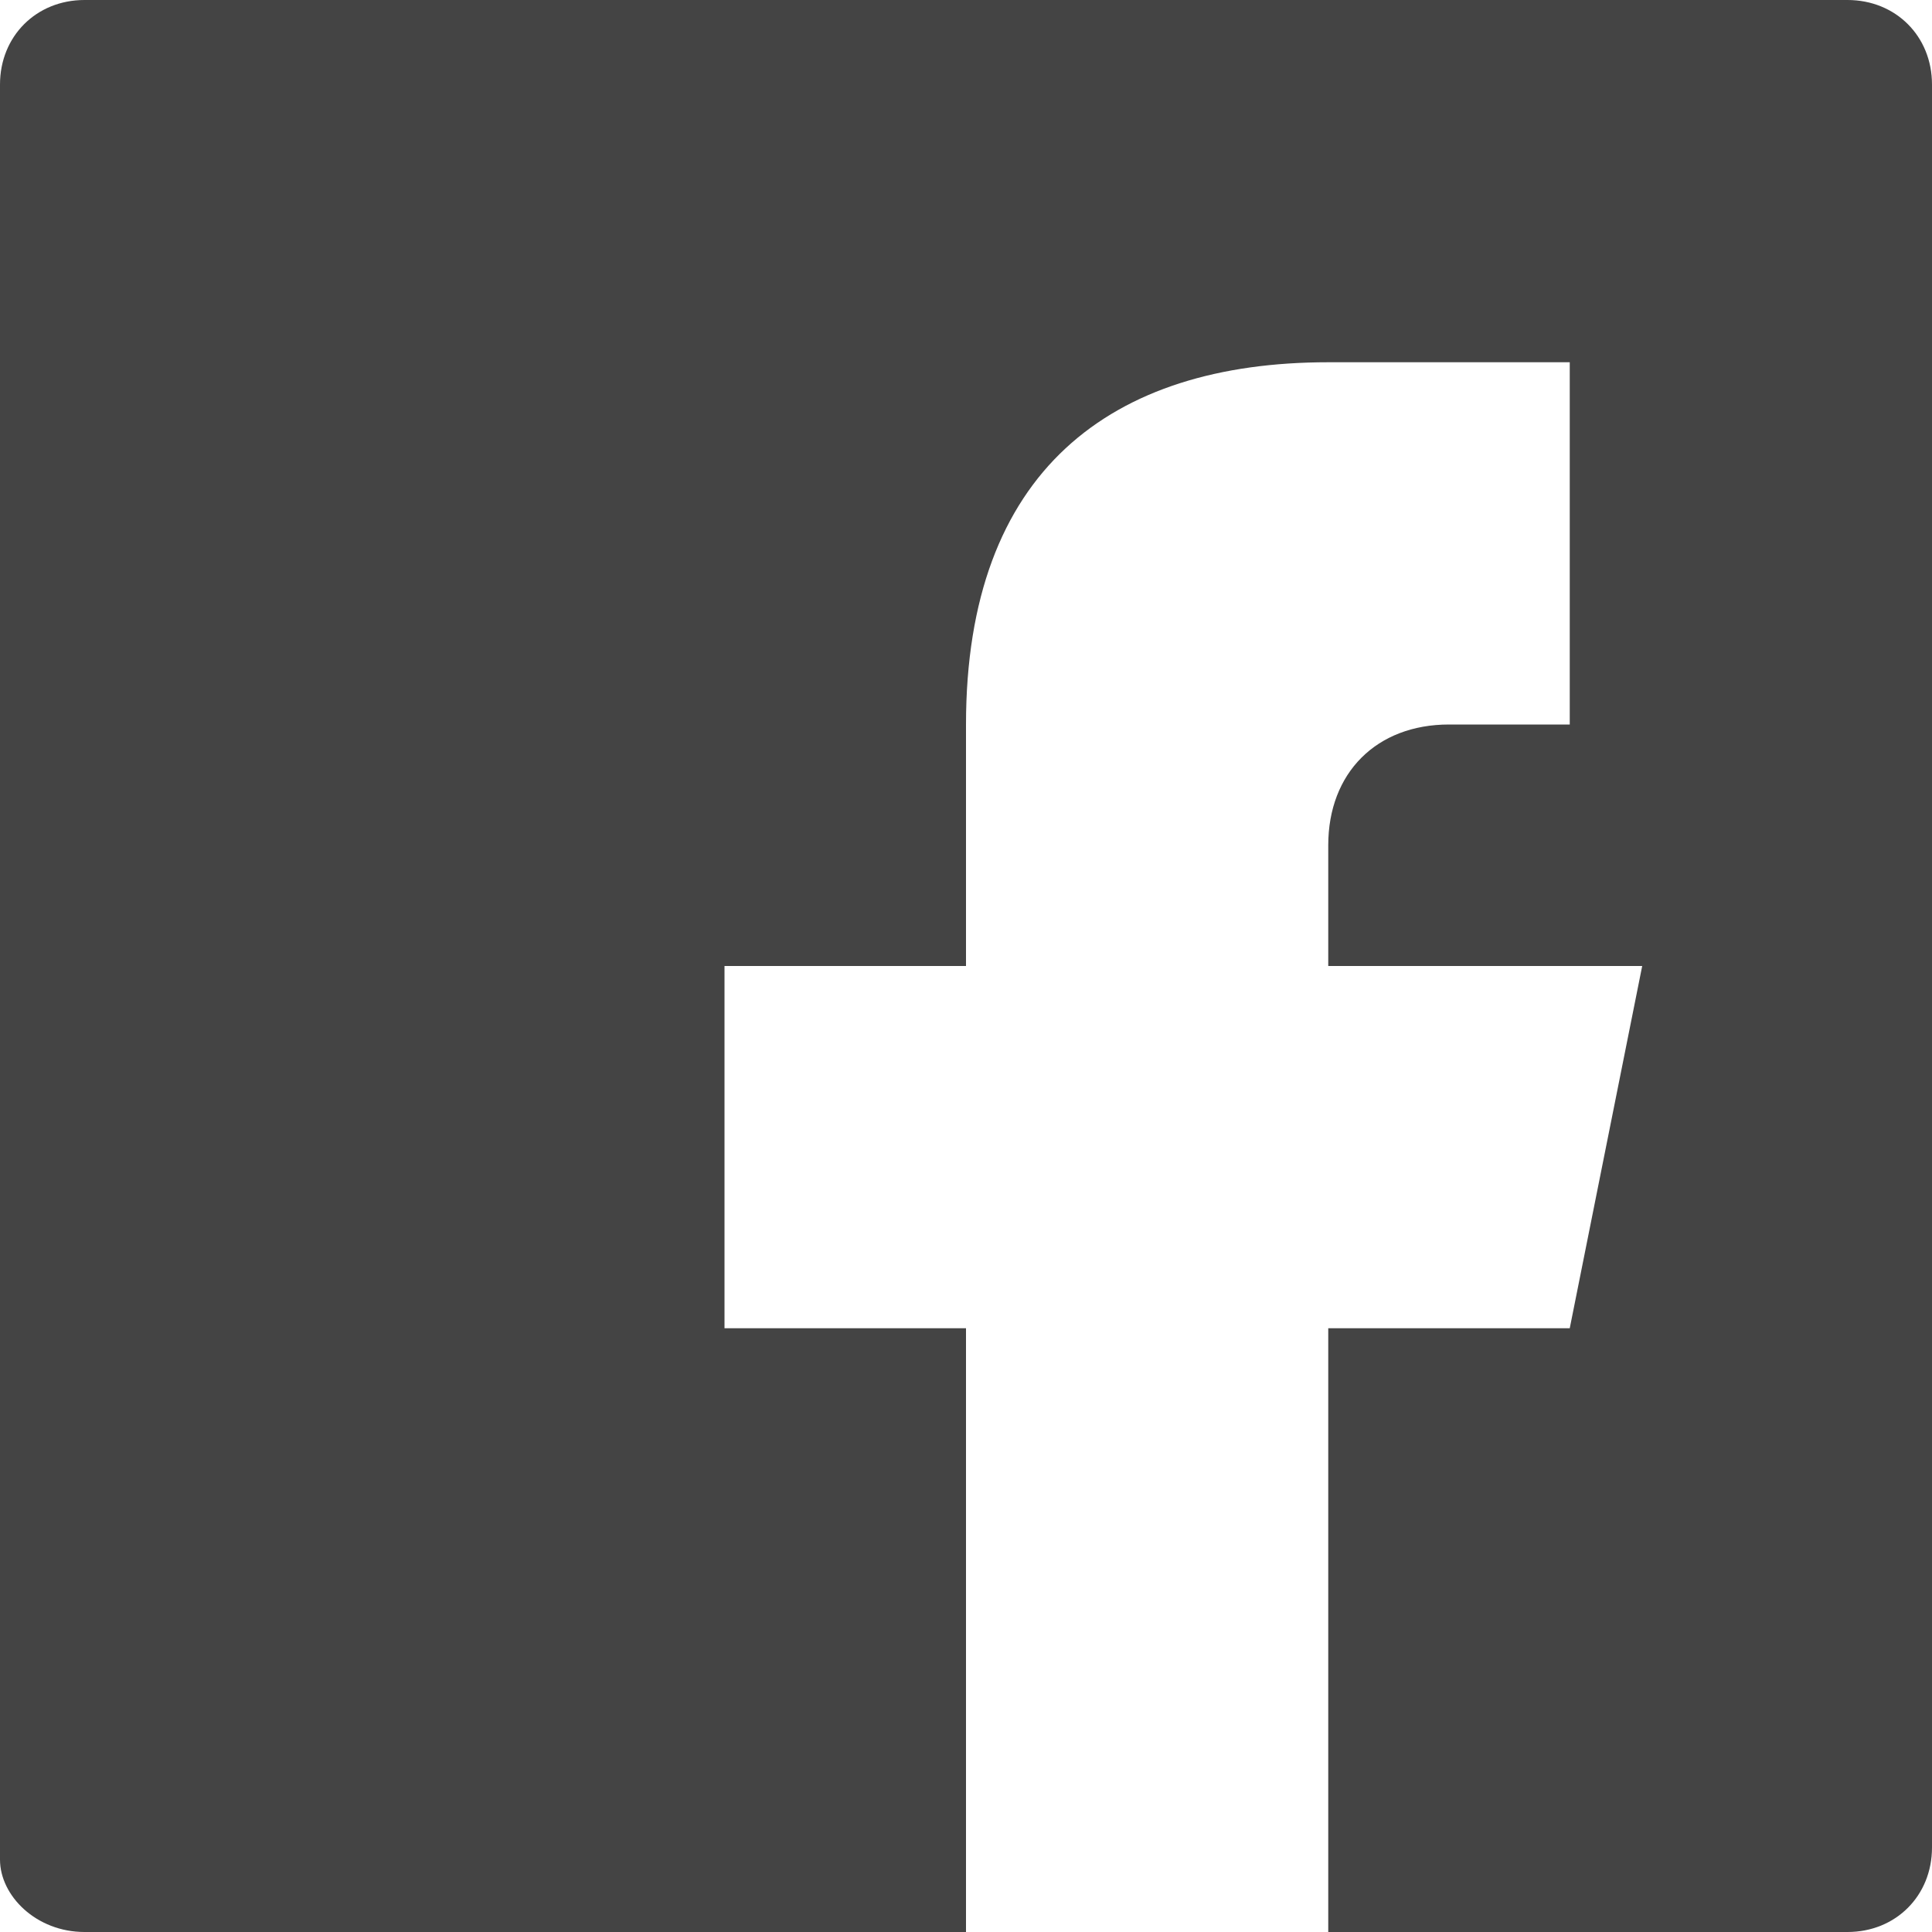
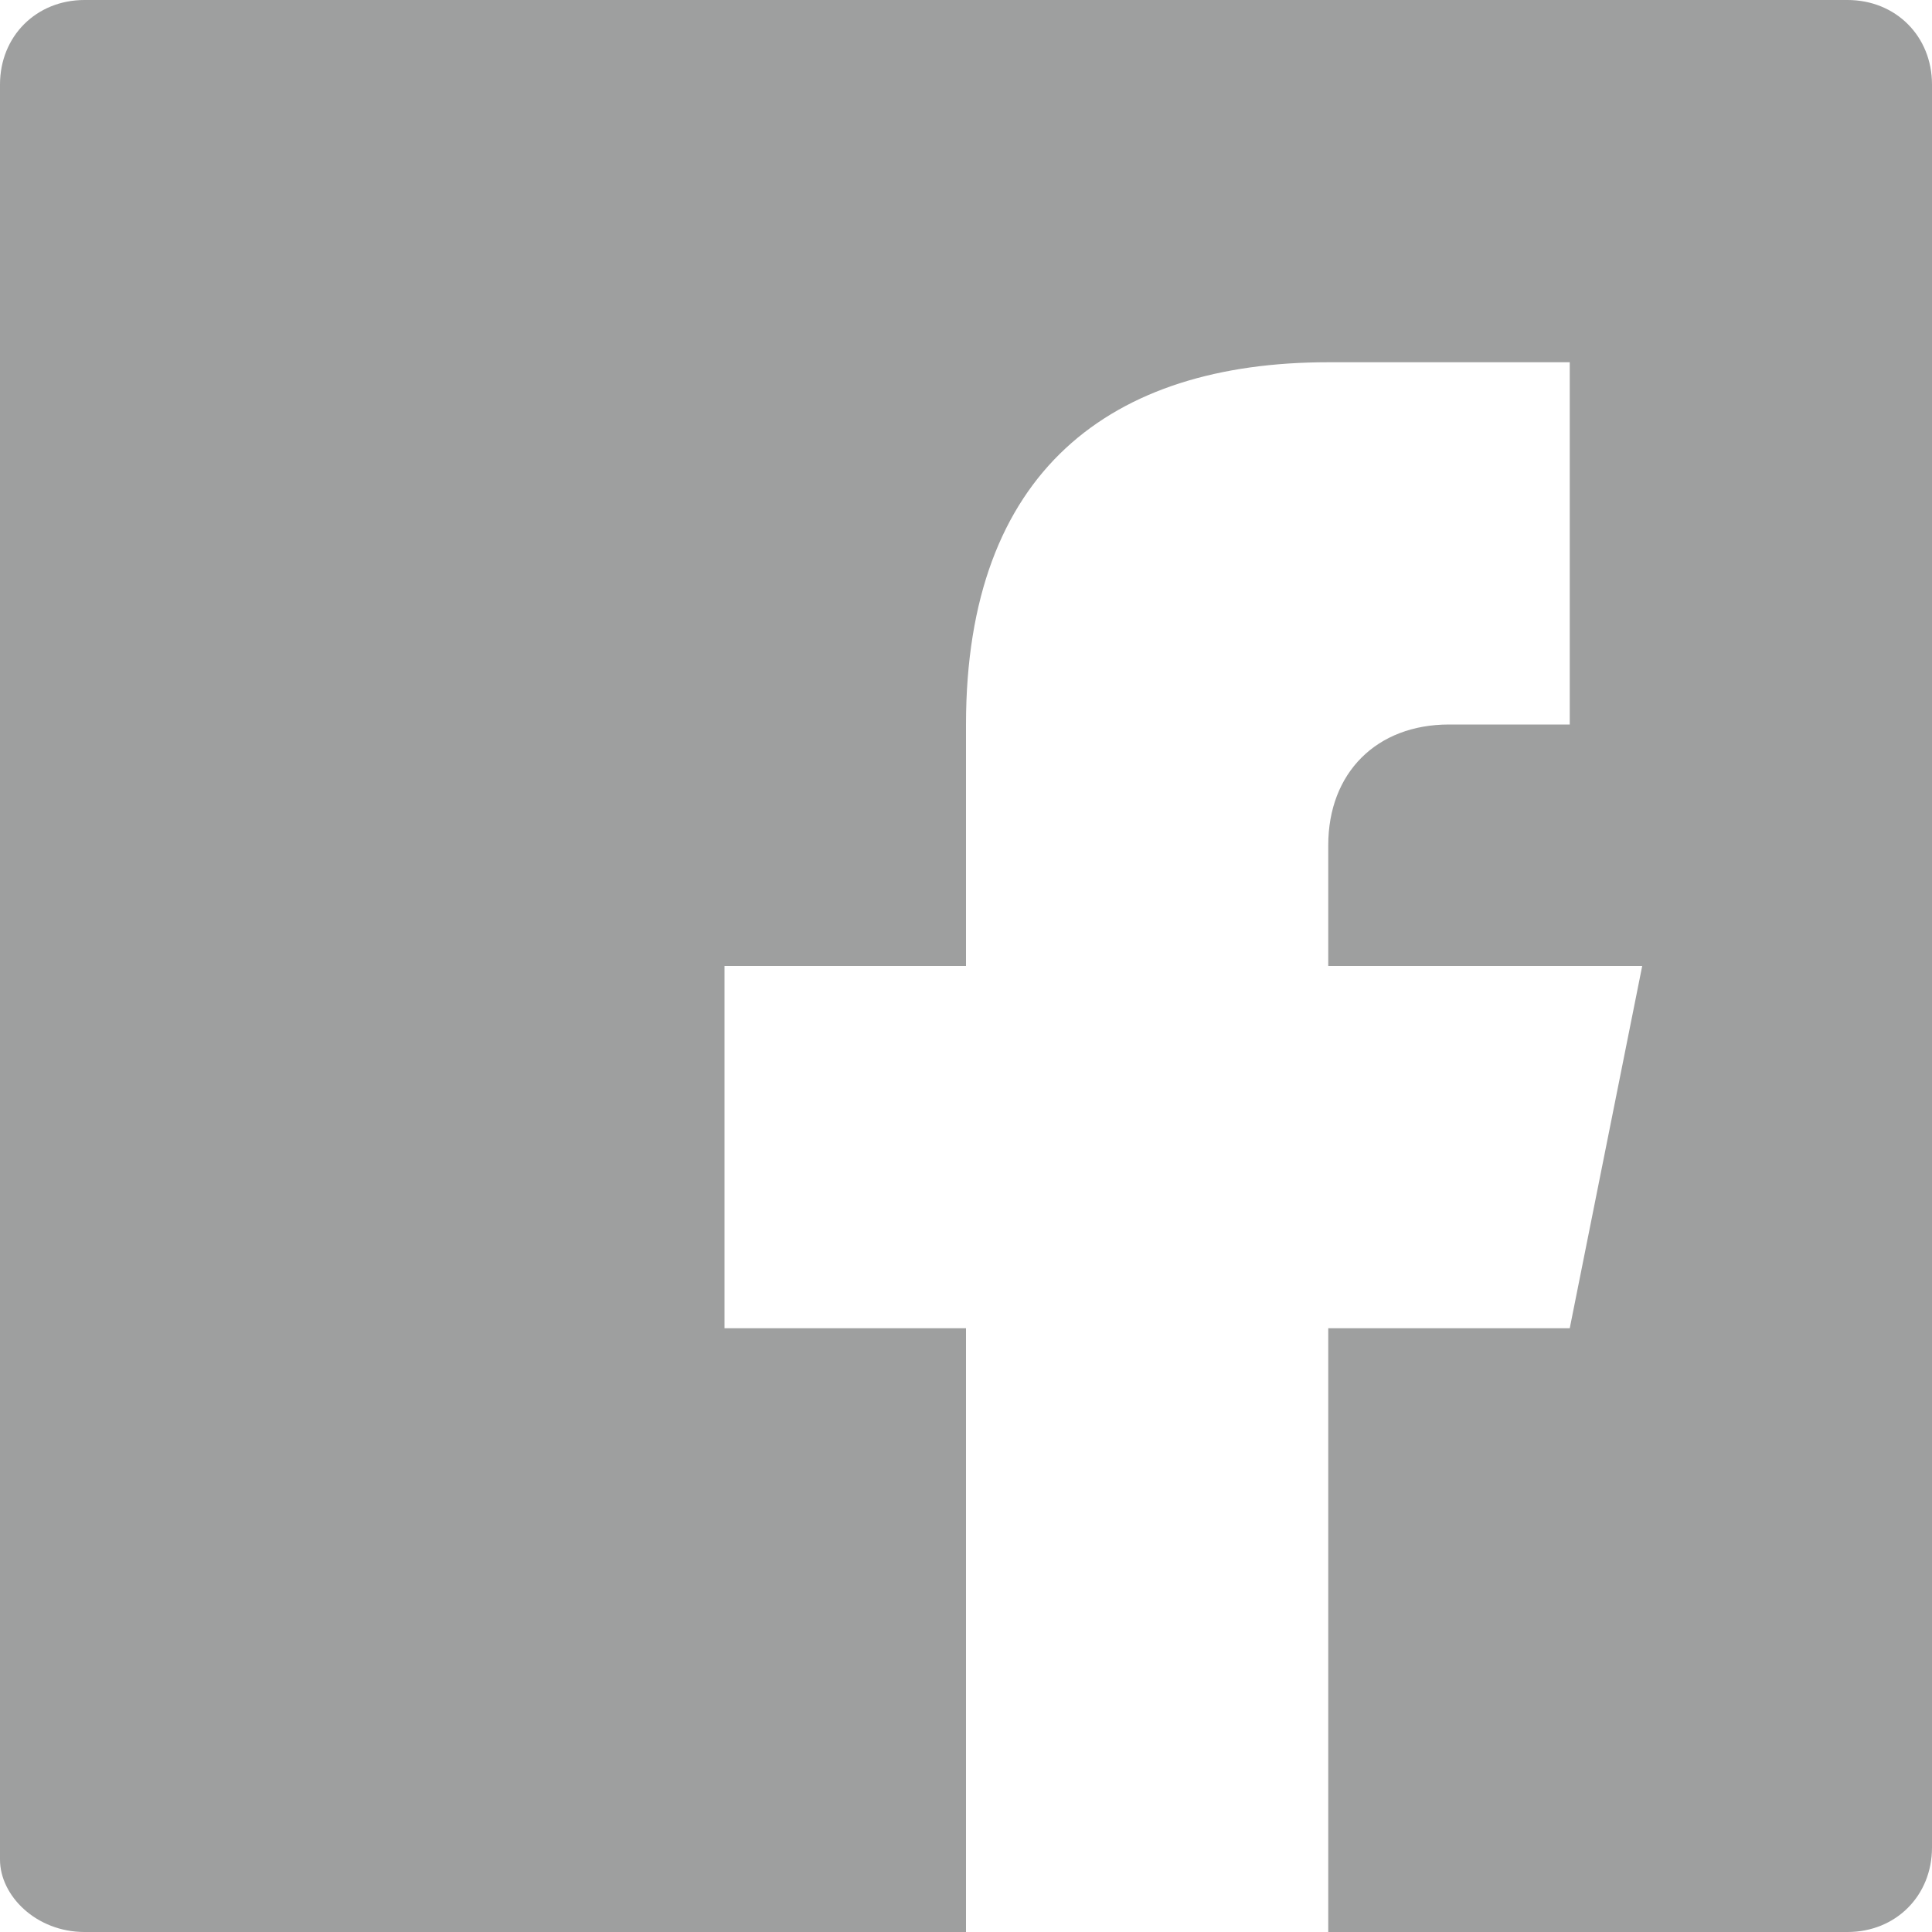
<svg xmlns="http://www.w3.org/2000/svg" version="1.1" x="0px" y="0px" width="16px" height="16px" viewBox="0 0 16 16" enable-background="new 0 0 16 16" xml:space="preserve">
-   <path fill="#444444" d="M15.3,0H0.7C0.3,0,0,0.3,0,0.7v14.7C0,15.7,0.3,16,0.7,16H8v-5H6V8h2V6c0-2.1,1.2-3,3-3 c0.9,0,1.8,0,2,0v3h-1c-0.6,0-1,0.4-1,1v1h2.6L13,11h-2v5h4.3c0.4,0,0.7-0.3,0.7-0.7V0.7C16,0.3,15.7,0,15.3,0z" />
+   <path fill="#9e9f9f" d="M15.3,0H0.7C0.3,0,0,0.3,0,0.7v14.7C0,15.7,0.3,16,0.7,16H8v-5H6V8h2V6c0-2.1,1.2-3,3-3 c0.9,0,1.8,0,2,0v3h-1c-0.6,0-1,0.4-1,1v1h2.6L13,11h-2v5h4.3c0.4,0,0.7-0.3,0.7-0.7V0.7C16,0.3,15.7,0,15.3,0z" />
</svg>
